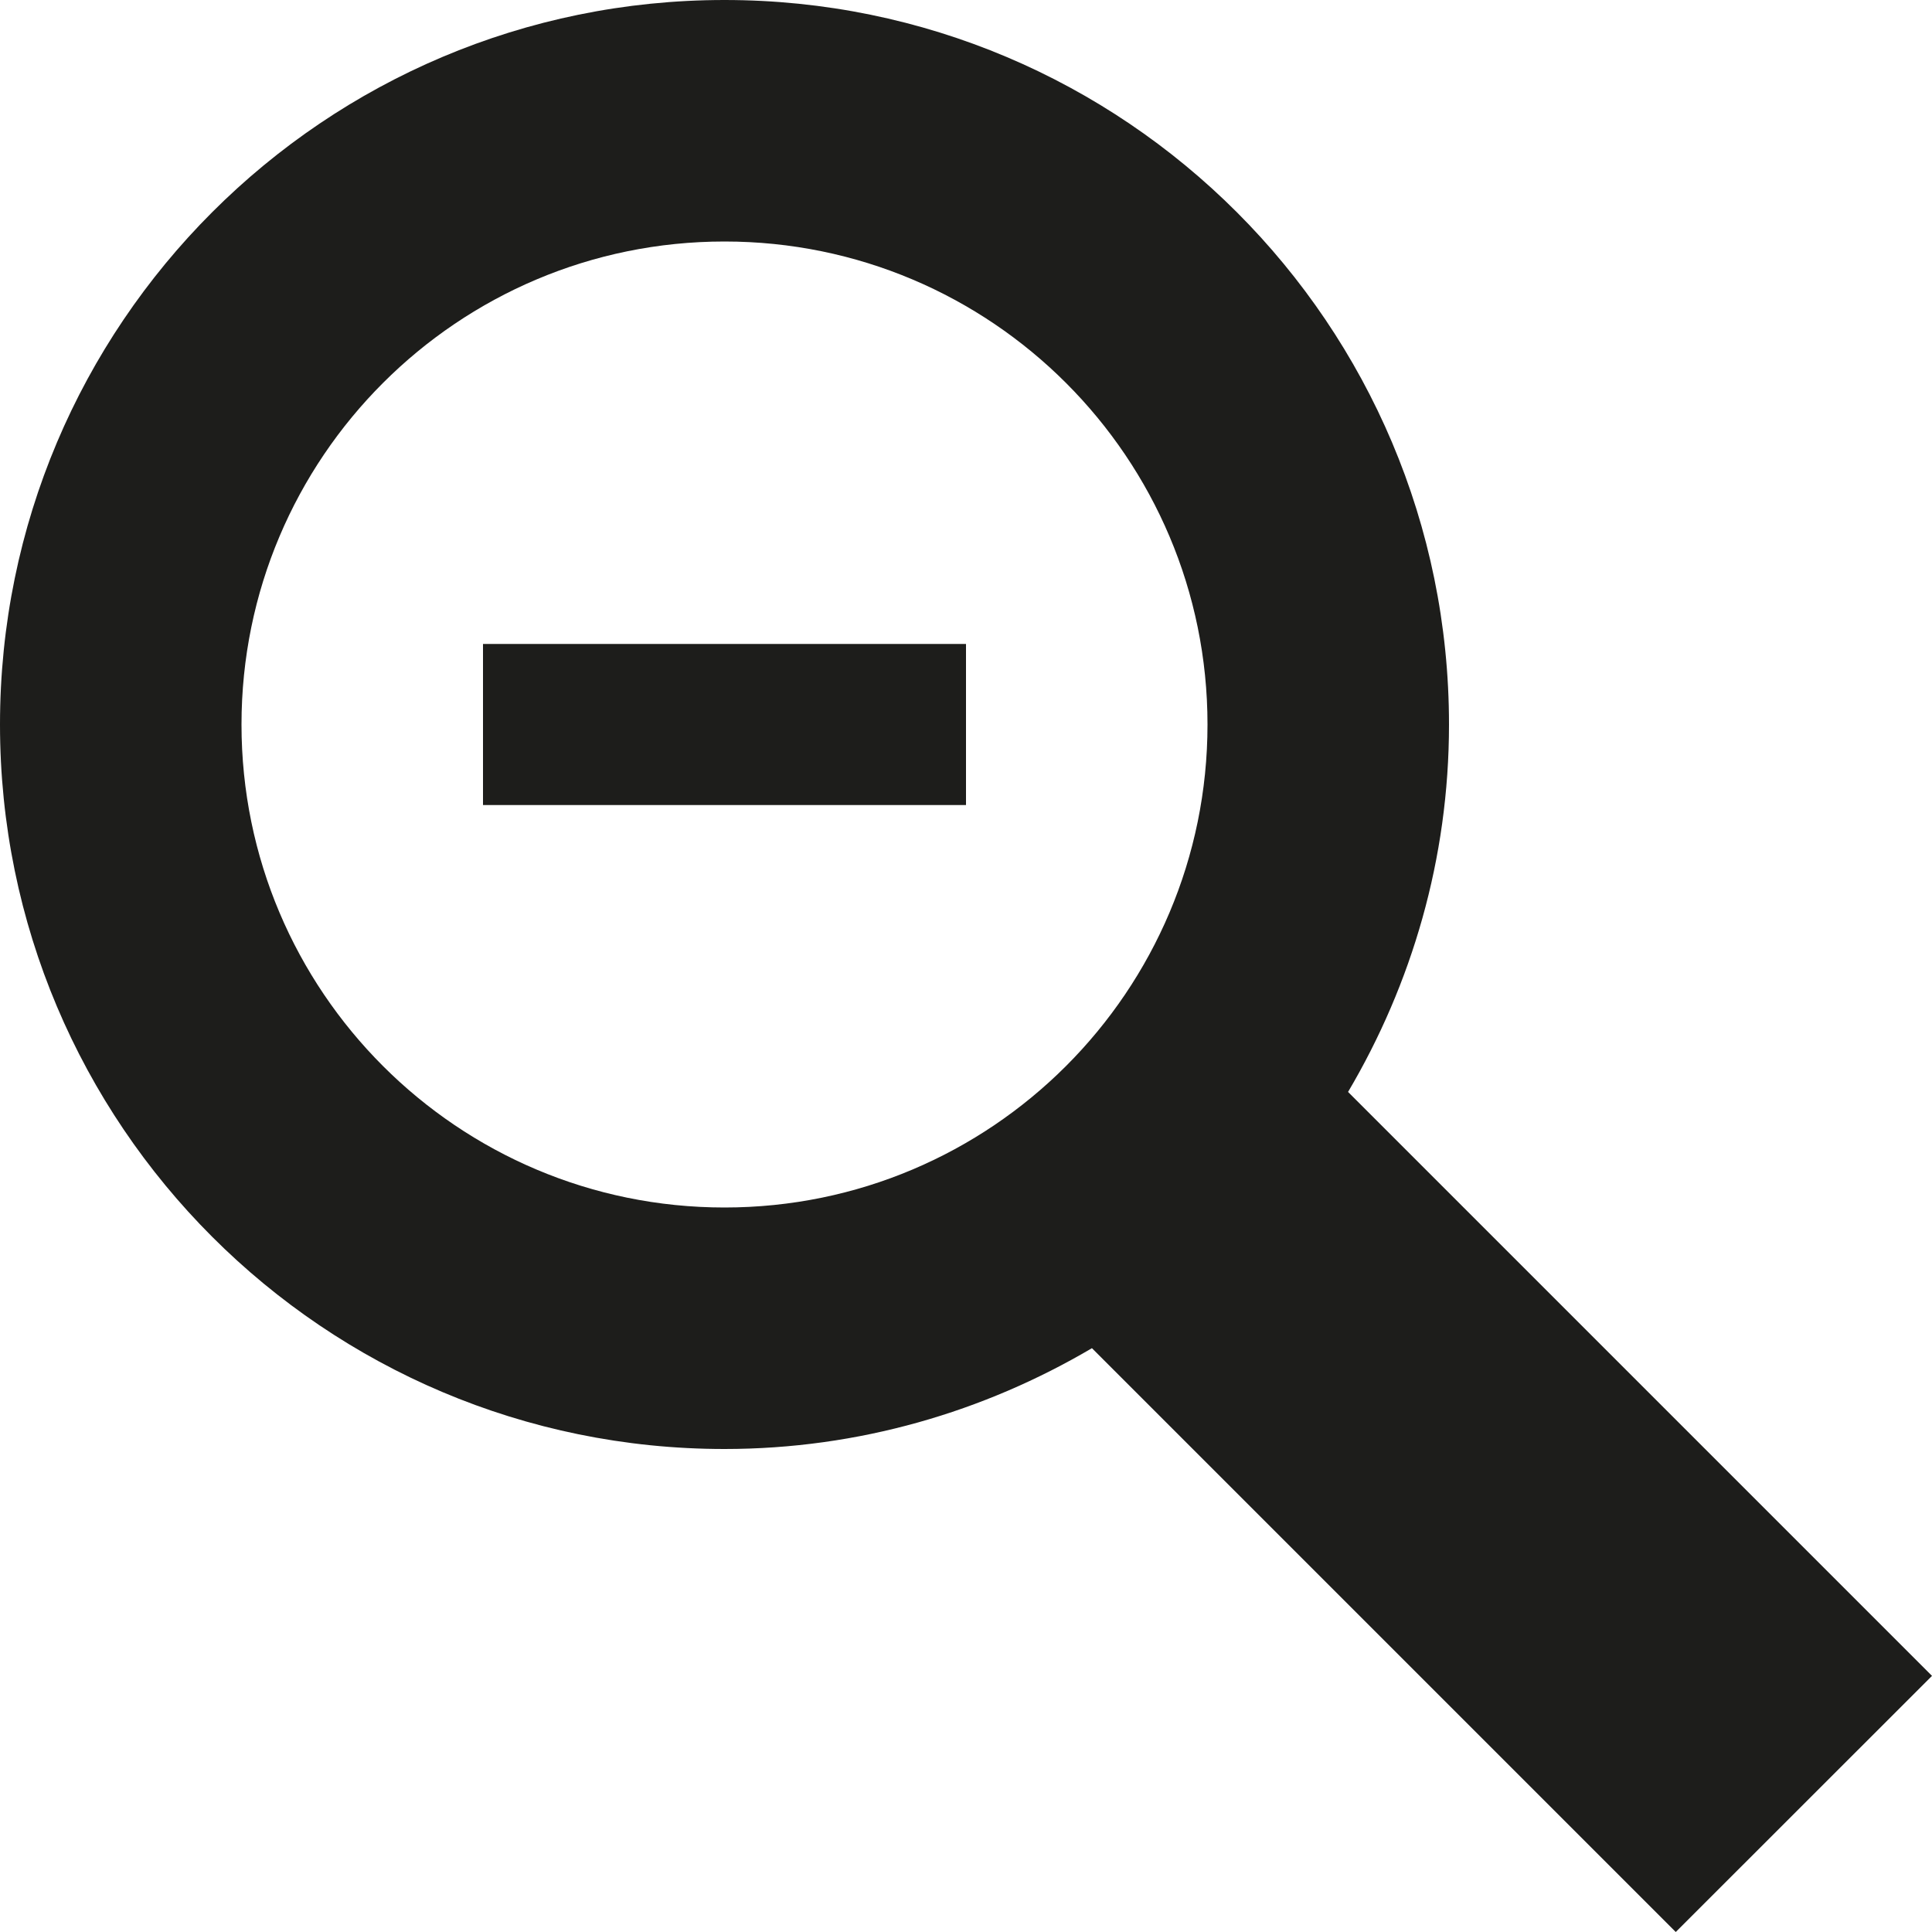
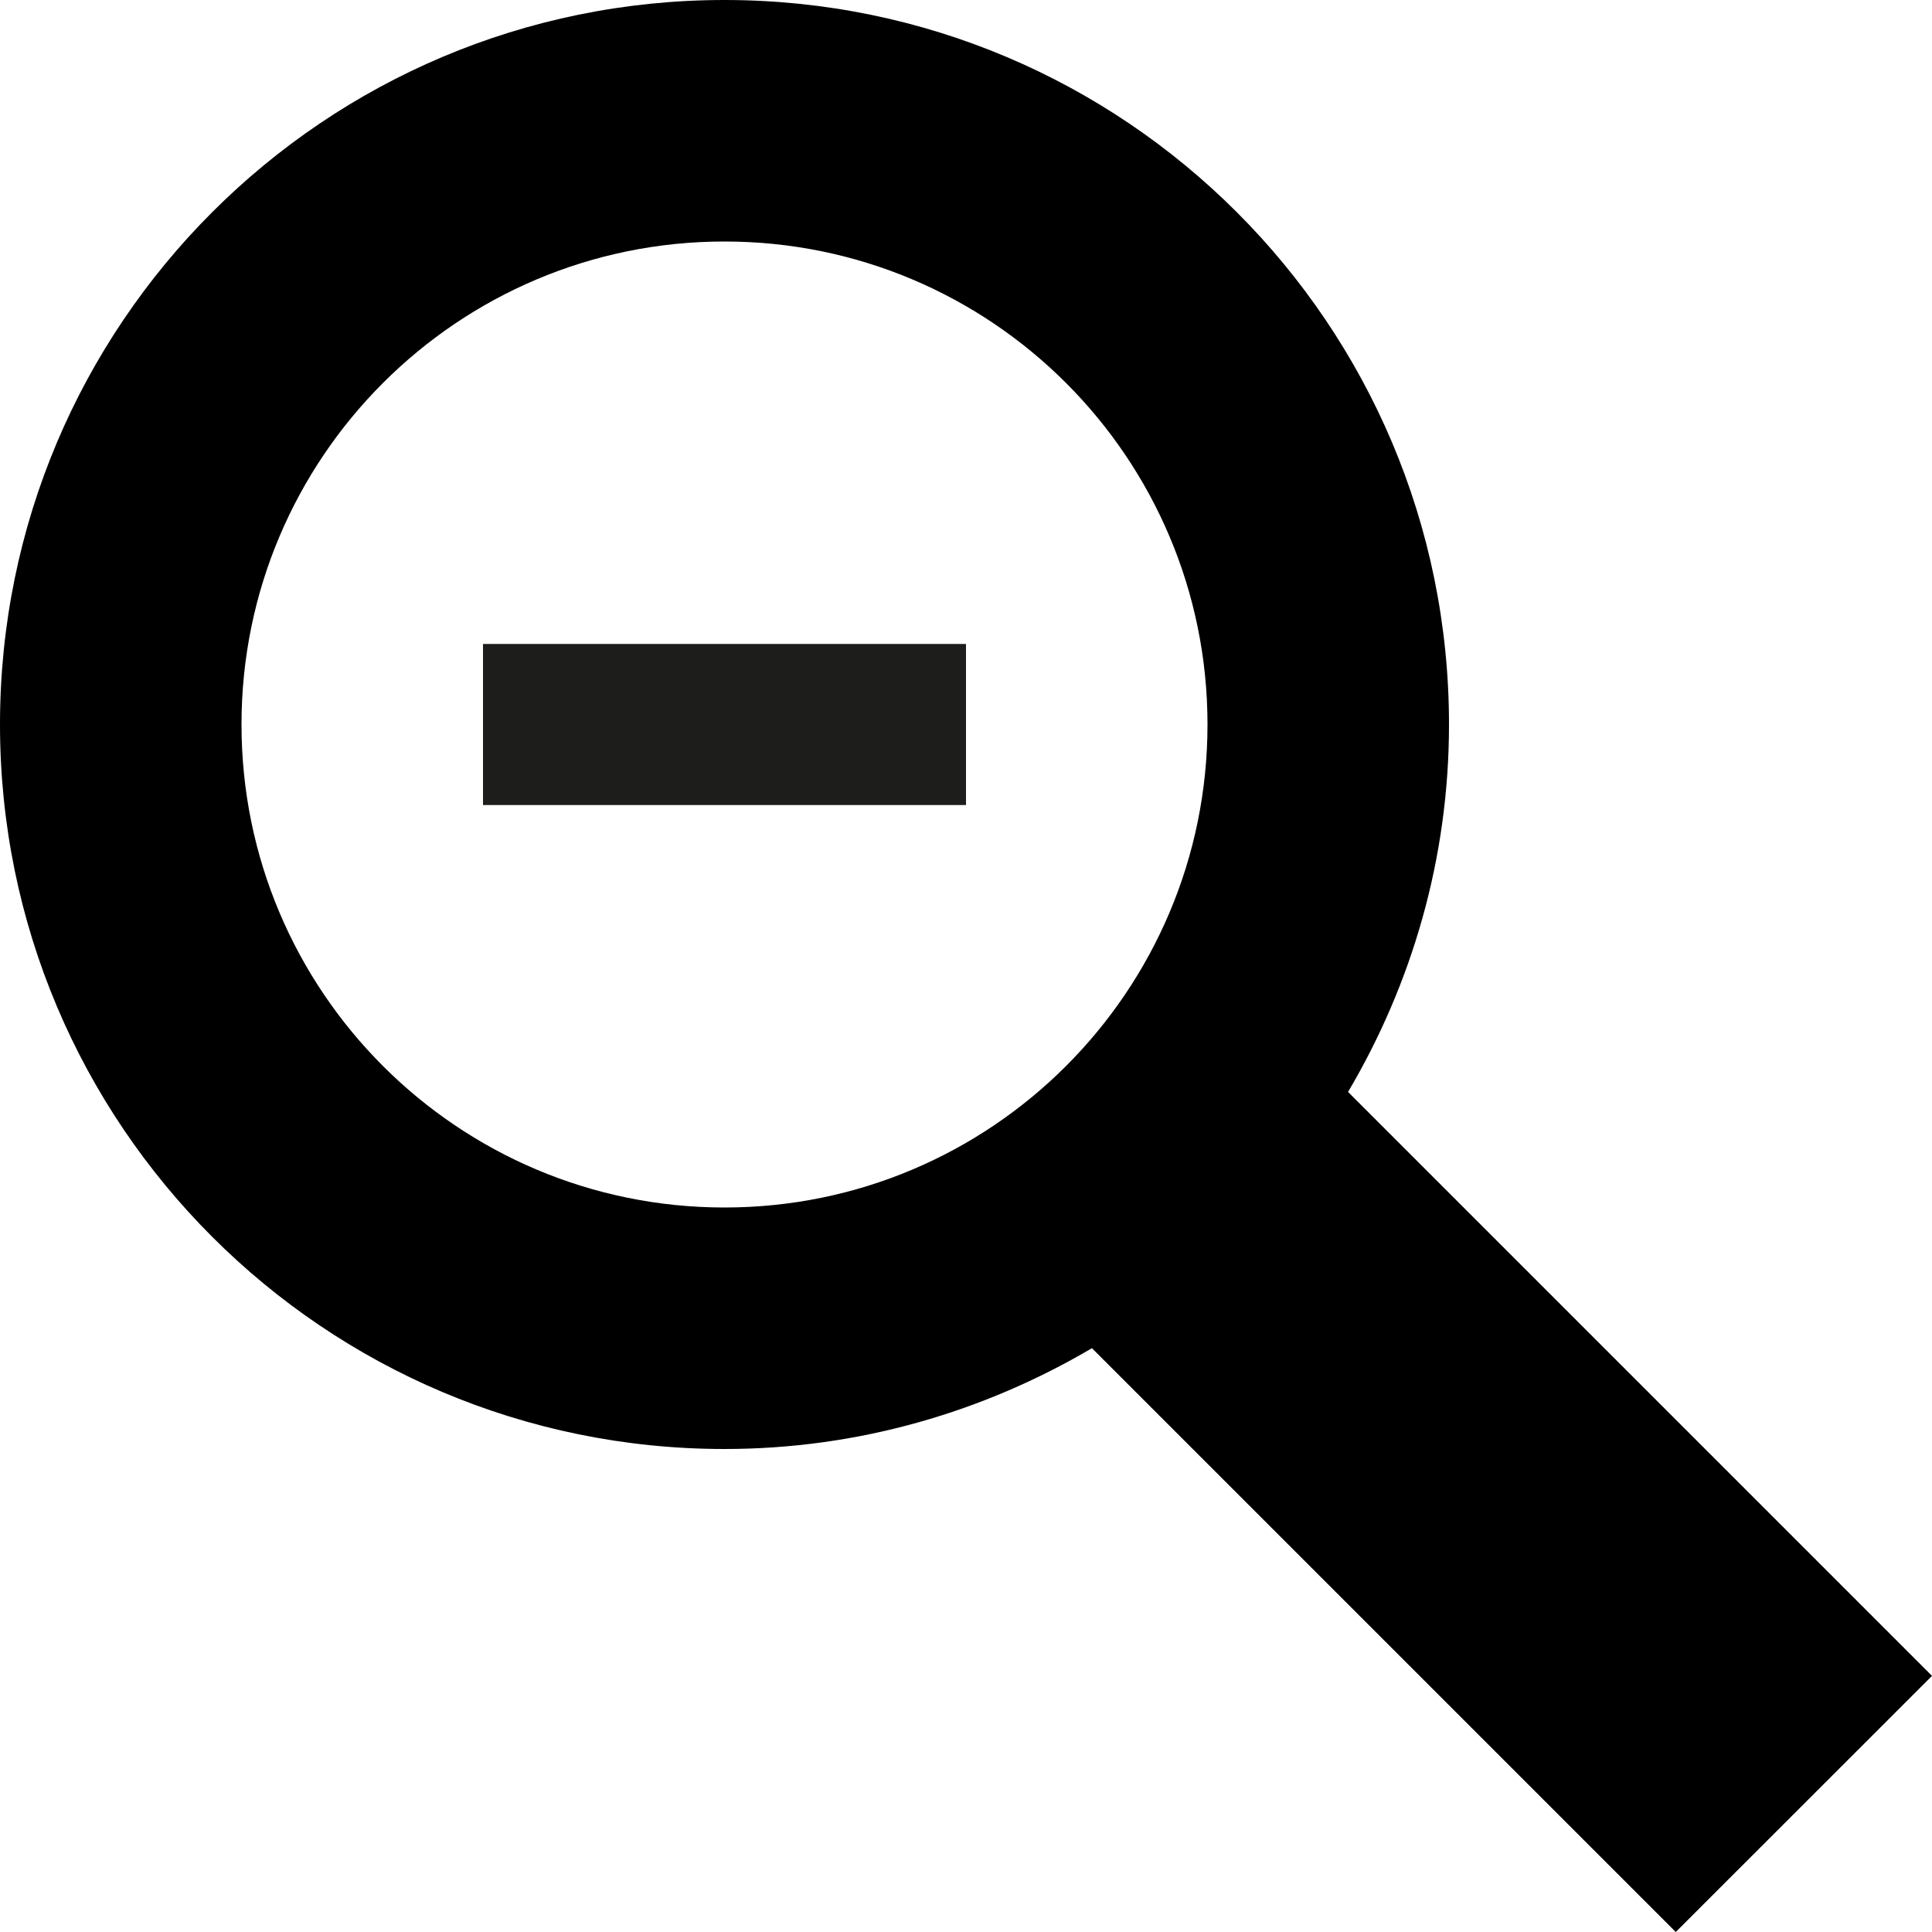
<svg xmlns="http://www.w3.org/2000/svg" version="1.1" id="Layer_1" x="0px" y="0px" width="512px" height="512px" viewBox="0 0 512 512" enable-background="new 0 0 512 512" xml:space="preserve">
  <g>
    <rect x="128" y="170.656" fill="#1D1D1B" width="128" height="42.688" />
-     <path fill="#1D1D1B" d="M512,444.125l-154.75-154.75C374.125,260.812,384,227.594,384,192C384,85.969,298.062,0,192,0   S0,85.969,0,192s85.938,192,192,192c35.562,0,68.78-9.875,97.375-26.719L444.094,512L512,444.125z M64,192   c0-70.688,57.312-128,128-128s128,57.312,128,128s-57.312,128-128,128S64,262.688,64,192z" />
+     <path fill="#000000" d="M512,444.125l-154.75-154.75C374.125,260.812,384,227.594,384,192C384,85.969,298.062,0,192,0   S0,85.969,0,192s85.938,192,192,192c35.562,0,68.78-9.875,97.375-26.719L444.094,512L512,444.125z M64,192   c0-70.688,57.312-128,128-128s128,57.312,128,128s-57.312,128-128,128S64,262.688,64,192z" />
  </g>
</svg>
